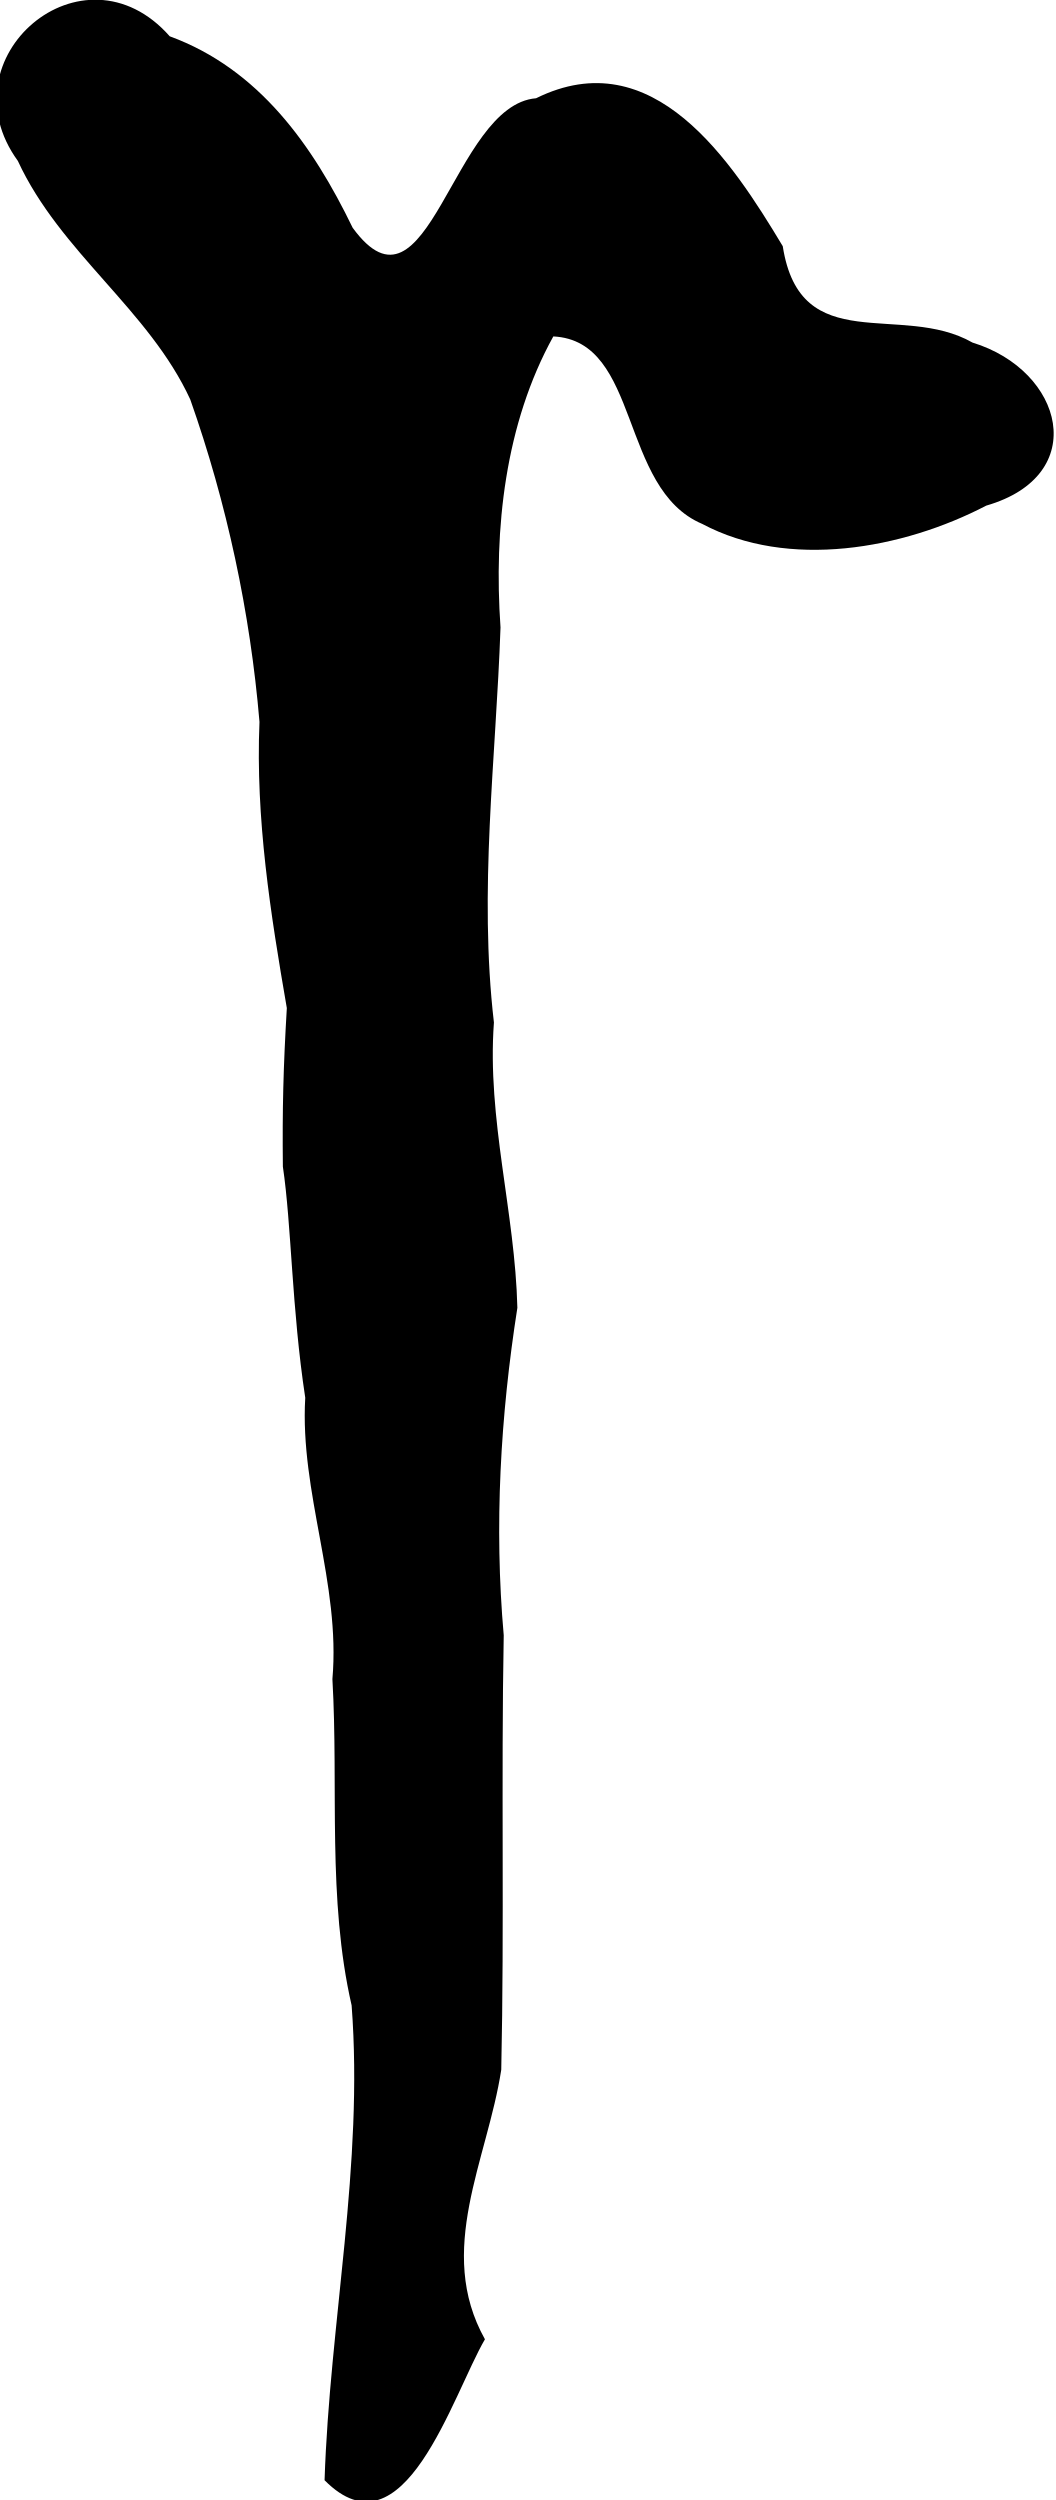
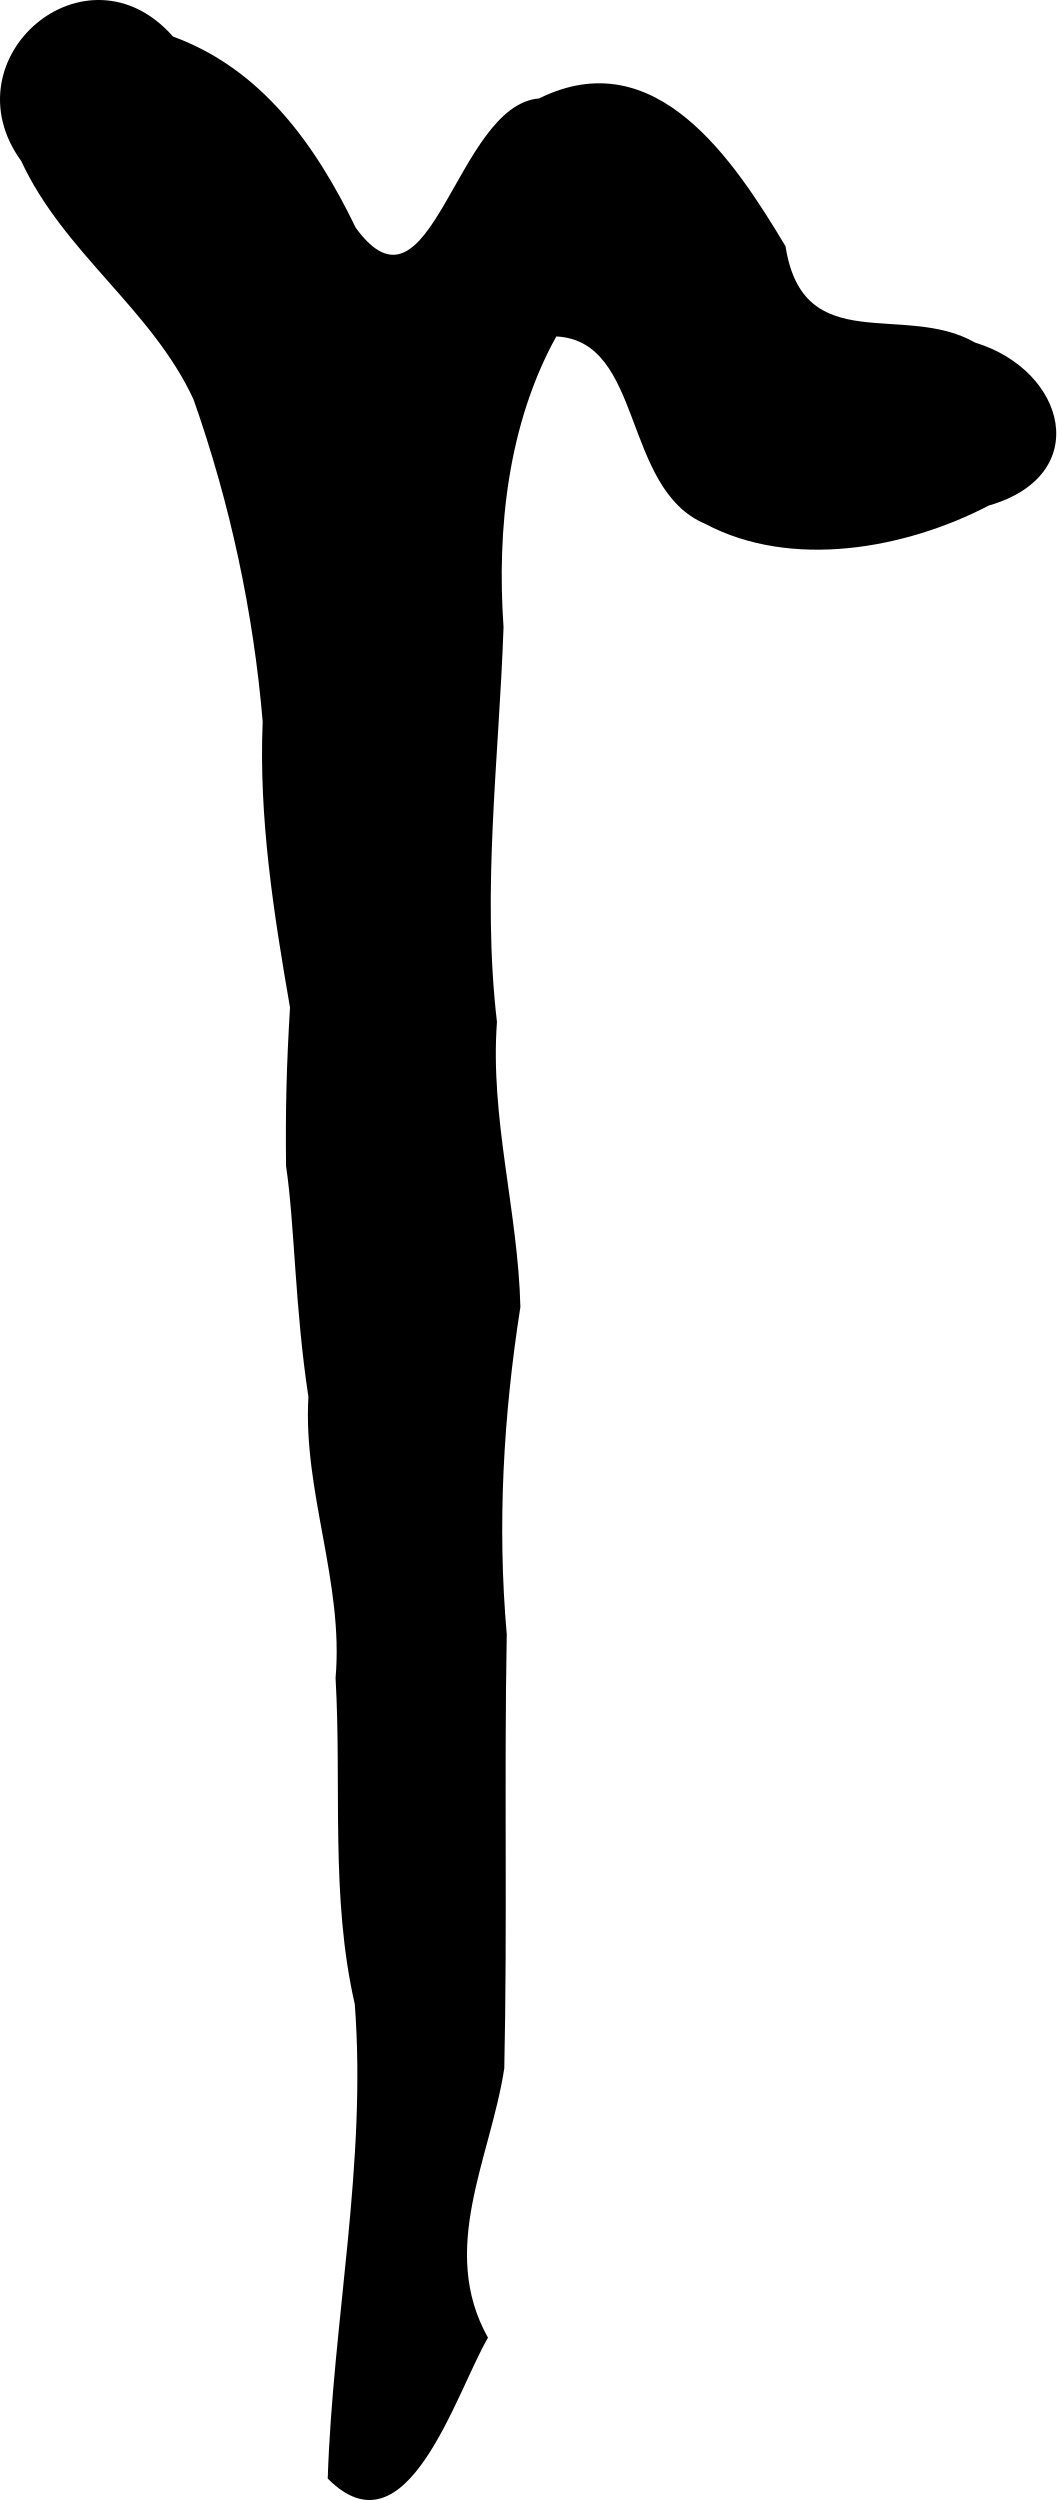
- <svg xmlns="http://www.w3.org/2000/svg">
-   <path d="M 60.128,11.021 C 50.767,11.774 48.008,37.131 39.555,25.545 35.075,16.295 29.047,7.742 19.038,4.071 9.314,-6.955 -6.393,6.487 2.003,18.05 6.747,28.316 16.706,34.747 21.341,44.807 c 4.107,11.642 6.729,23.887 7.764,36.165 -0.452,10.828 1.235,21.495 3.067,32.097 -0.396,6.684 -0.512,11.308 -0.444,17.784 0.975,6.58 0.984,15.867 2.51,25.925 -0.619,10.63 3.981,20.845 3.047,31.561 0.697,12.211 -0.59,24.588 2.155,36.597 1.362,17.836 -2.457,35.507 -3.035,53.261 8.889,8.976 14.347,-9.569 17.988,-15.809 -5.565,-9.955 0.272,-20.093 1.831,-30.234 0.352,-16.217 -0.021,-32.488 0.277,-48.73 -1.085,-12.289 -0.37,-24.607 1.53,-36.734 -0.256,-10.721 -3.424,-21.186 -2.63,-31.999 -1.72,-14.783 0.225,-29.545 0.739,-44.313 -0.767,-11.043 0.503,-22.845 5.923,-32.642 9.827,0.485 7.349,17.072 16.702,21.029 9.664,5.142 22.477,2.838 31.862,-2.053 11.753,-3.398 8.677,-15.157 -1.547,-18.287 C 101.082,33.854 89.766,40.258 87.797,27.612 82.066,18.066 73.262,4.526 60.128,11.021 Z" fill="#000" />
+ <svg xmlns="http://www.w3.org/2000/svg" width="216.391" height="512.171">
+   <path d="M 110.434,20.169 C 93.351,21.543 88.314,67.821 72.888,46.676 64.711,29.795 53.711,14.185 35.443,7.486 17.696,-12.638 -10.969,11.896 4.355,32.997 13.013,51.734 31.187,63.47 39.646,81.831 c 7.496,21.247 12.28,43.594 14.17,66.003 -0.824,19.761 2.253,39.229 5.596,58.578 -0.723,12.199 -0.934,20.637 -0.81,32.456 1.78,12.01 1.795,28.958 4.582,47.315 -1.13,19.4 7.265,38.043 5.562,57.6 1.273,22.286 -1.076,44.875 3.934,66.791 2.486,32.552 -4.483,64.801 -5.538,97.202 16.222,16.382 26.183,-17.464 32.829,-28.853 -10.156,-18.168 0.496,-36.67 3.341,-55.178 0.642,-29.596 -0.038,-59.292 0.506,-88.933 -1.98,-22.427 -0.675,-44.908 2.792,-67.041 -0.466,-19.567 -6.248,-38.665 -4.8,-58.399 -3.14,-26.98 0.41,-53.921 1.349,-80.872 -1.399,-20.155 0.918,-41.693 10.809,-59.572 17.935,0.886 13.412,31.158 30.481,38.379 17.636,9.384 41.022,5.18 58.149,-3.747 21.449,-6.202 15.835,-27.662 -2.824,-33.374 C 185.177,61.841 164.525,73.528 160.931,50.449 150.473,33.027 134.404,8.315 110.434,20.169 Z" />
</svg>
